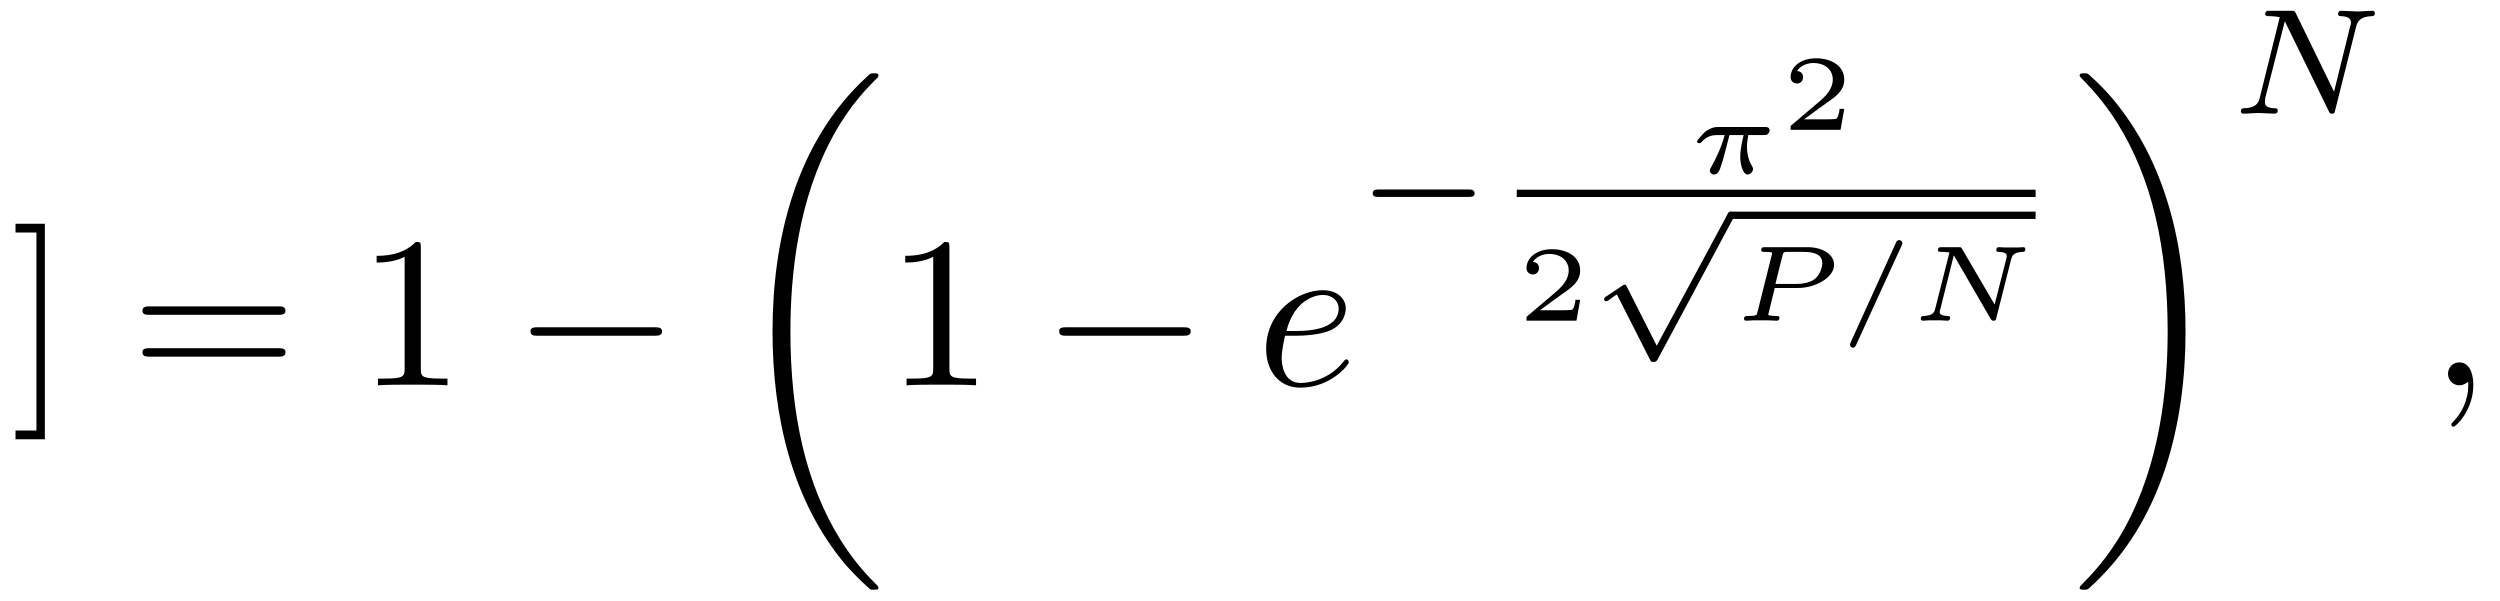
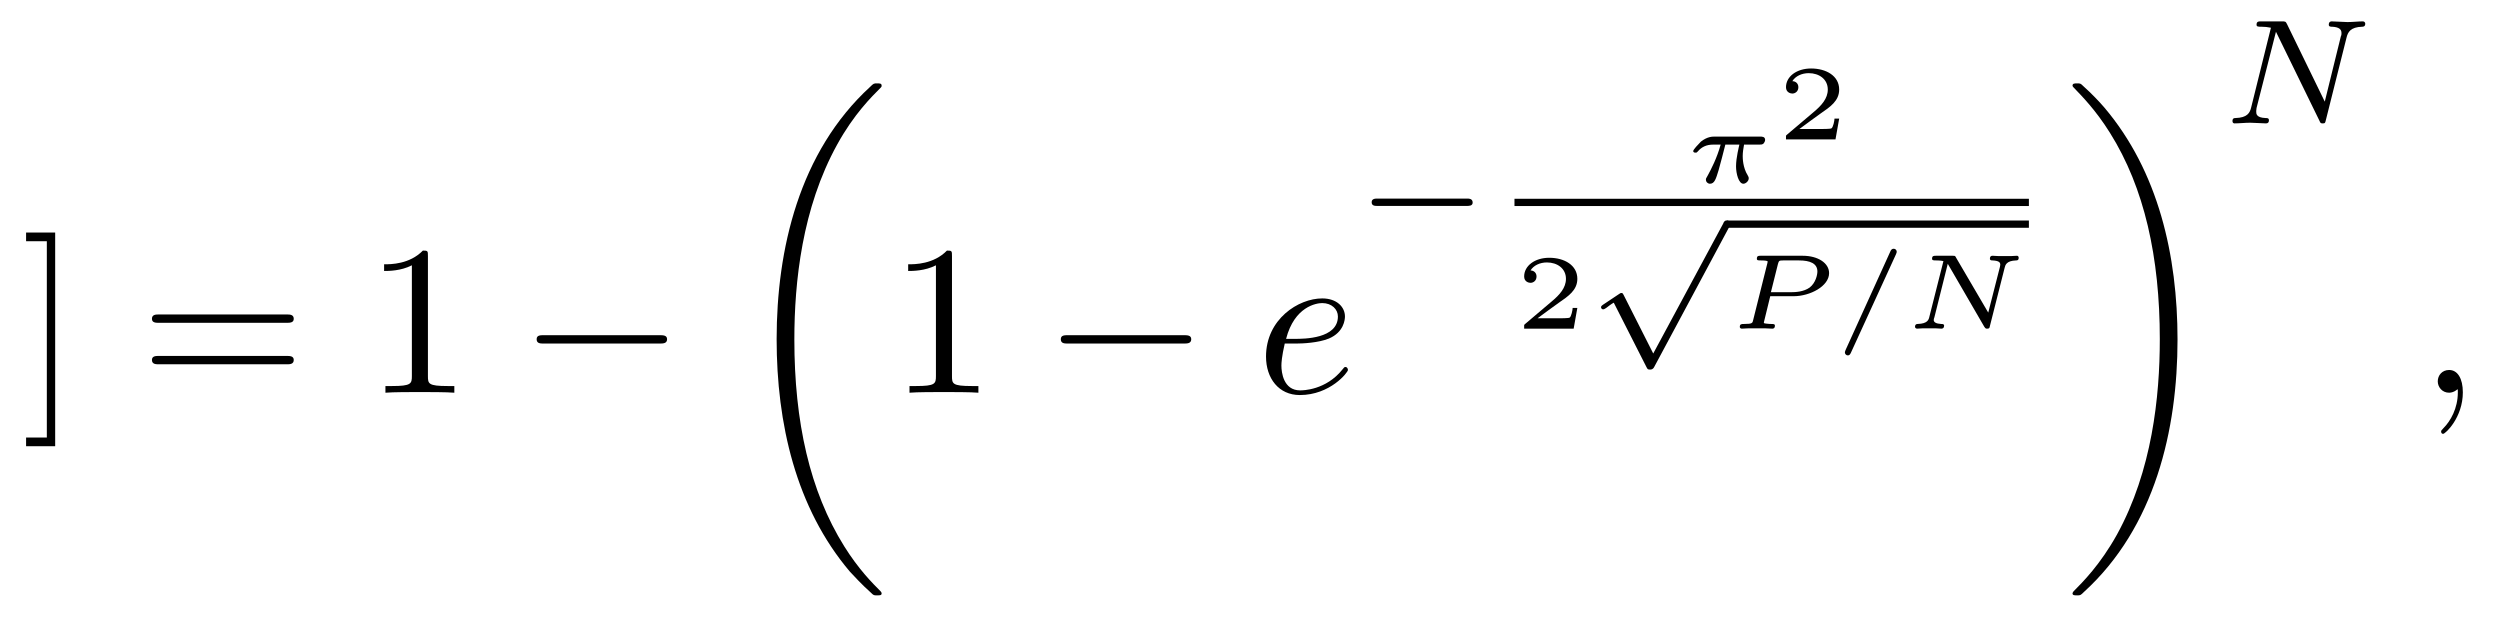
- <svg xmlns="http://www.w3.org/2000/svg" xmlns:xlink="http://www.w3.org/1999/xlink" viewBox="0 0 115.809 27.814" version="1.2">
+ <svg xmlns="http://www.w3.org/2000/svg" xmlns:xlink="http://www.w3.org/1999/xlink" viewBox="0 0 116.809 28.814" version="1.2">
  <defs>
    <g>
      <symbol overflow="visible" id="glyph0-0">
        <path style="stroke:none;" d="" />
      </symbol>
      <symbol overflow="visible" id="glyph0-1">
        <path style="stroke:none;" d="M 1.578 -7.484 L 0.219 -7.484 L 0.219 -7.078 L 1.188 -7.078 L 1.188 2.094 L 0.219 2.094 L 0.219 2.5 L 1.578 2.5 Z M 1.578 -7.484 " />
      </symbol>
      <symbol overflow="visible" id="glyph0-2">
        <path style="stroke:none;" d="M 6.844 -3.266 C 7 -3.266 7.188 -3.266 7.188 -3.453 C 7.188 -3.656 7 -3.656 6.859 -3.656 L 0.891 -3.656 C 0.75 -3.656 0.562 -3.656 0.562 -3.453 C 0.562 -3.266 0.75 -3.266 0.891 -3.266 Z M 6.859 -1.328 C 7 -1.328 7.188 -1.328 7.188 -1.531 C 7.188 -1.719 7 -1.719 6.844 -1.719 L 0.891 -1.719 C 0.75 -1.719 0.562 -1.719 0.562 -1.531 C 0.562 -1.328 0.75 -1.328 0.891 -1.328 Z M 6.859 -1.328 " />
      </symbol>
      <symbol overflow="visible" id="glyph0-3">
        <path style="stroke:none;" d="M 2.938 -6.375 C 2.938 -6.625 2.938 -6.641 2.703 -6.641 C 2.078 -6 1.203 -6 0.891 -6 L 0.891 -5.688 C 1.094 -5.688 1.672 -5.688 2.188 -5.953 L 2.188 -0.781 C 2.188 -0.422 2.156 -0.312 1.266 -0.312 L 0.953 -0.312 L 0.953 0 C 1.297 -0.031 2.156 -0.031 2.562 -0.031 C 2.953 -0.031 3.828 -0.031 4.172 0 L 4.172 -0.312 L 3.859 -0.312 C 2.953 -0.312 2.938 -0.422 2.938 -0.781 Z M 2.938 -6.375 " />
      </symbol>
      <symbol overflow="visible" id="glyph1-0">
        <path style="stroke:none;" d="" />
      </symbol>
      <symbol overflow="visible" id="glyph1-1">
        <path style="stroke:none;" d="M 6.562 -2.297 C 6.734 -2.297 6.922 -2.297 6.922 -2.5 C 6.922 -2.688 6.734 -2.688 6.562 -2.688 L 1.172 -2.688 C 1 -2.688 0.828 -2.688 0.828 -2.5 C 0.828 -2.297 1 -2.297 1.172 -2.297 Z M 6.562 -2.297 " />
      </symbol>
      <symbol overflow="visible" id="glyph2-0">
        <path style="stroke:none;" d="" />
      </symbol>
      <symbol overflow="visible" id="glyph2-1">
        <path style="stroke:none;" d="M 6.984 23.422 C 6.984 23.375 6.953 23.359 6.938 23.328 C 6.562 22.953 5.906 22.297 5.234 21.219 C 3.625 18.641 2.906 15.406 2.906 11.562 C 2.906 8.875 3.266 5.422 4.906 2.453 C 5.688 1.031 6.516 0.219 6.953 -0.219 C 6.984 -0.25 6.984 -0.266 6.984 -0.297 C 6.984 -0.406 6.906 -0.406 6.766 -0.406 C 6.625 -0.406 6.609 -0.406 6.453 -0.25 C 3.125 2.797 2.078 7.359 2.078 11.547 C 2.078 15.469 2.969 19.422 5.5 22.406 C 5.703 22.625 6.078 23.031 6.484 23.391 C 6.609 23.516 6.625 23.516 6.766 23.516 C 6.906 23.516 6.984 23.516 6.984 23.422 Z M 6.984 23.422 " />
      </symbol>
      <symbol overflow="visible" id="glyph2-2">
        <path style="stroke:none;" d="M 5.25 11.562 C 5.25 7.641 4.359 3.703 1.828 0.719 C 1.625 0.484 1.25 0.078 0.844 -0.281 C 0.719 -0.406 0.703 -0.406 0.562 -0.406 C 0.438 -0.406 0.344 -0.406 0.344 -0.297 C 0.344 -0.266 0.391 -0.219 0.406 -0.203 C 0.75 0.156 1.422 0.828 2.094 1.906 C 3.703 4.469 4.422 7.719 4.422 11.547 C 4.422 14.234 4.062 17.688 2.422 20.672 C 1.641 22.078 0.812 22.906 0.391 23.328 C 0.375 23.359 0.344 23.391 0.344 23.422 C 0.344 23.516 0.438 23.516 0.562 23.516 C 0.703 23.516 0.719 23.516 0.875 23.359 C 4.203 20.328 5.25 15.766 5.25 11.562 Z M 5.25 11.562 " />
      </symbol>
      <symbol overflow="visible" id="glyph3-0">
        <path style="stroke:none;" d="" />
      </symbol>
      <symbol overflow="visible" id="glyph3-1">
        <path style="stroke:none;" d="M 1.859 -2.297 C 2.156 -2.297 2.891 -2.328 3.391 -2.531 C 4.094 -2.828 4.141 -3.422 4.141 -3.562 C 4.141 -4 3.766 -4.406 3.078 -4.406 C 1.969 -4.406 0.453 -3.438 0.453 -1.688 C 0.453 -0.672 1.047 0.109 2.031 0.109 C 3.453 0.109 4.281 -0.953 4.281 -1.062 C 4.281 -1.125 4.234 -1.203 4.172 -1.203 C 4.109 -1.203 4.094 -1.172 4.031 -1.094 C 3.25 -0.109 2.156 -0.109 2.047 -0.109 C 1.266 -0.109 1.172 -0.953 1.172 -1.266 C 1.172 -1.391 1.188 -1.688 1.328 -2.297 Z M 1.391 -2.516 C 1.781 -4.031 2.812 -4.188 3.078 -4.188 C 3.531 -4.188 3.812 -3.891 3.812 -3.562 C 3.812 -2.516 2.219 -2.516 1.797 -2.516 Z M 1.391 -2.516 " />
      </symbol>
      <symbol overflow="visible" id="glyph3-2">
        <path style="stroke:none;" d="M 2.031 -0.016 C 2.031 -0.672 1.781 -1.062 1.391 -1.062 C 1.062 -1.062 0.859 -0.812 0.859 -0.531 C 0.859 -0.266 1.062 0 1.391 0 C 1.5 0 1.641 -0.047 1.734 -0.125 C 1.766 -0.156 1.781 -0.156 1.781 -0.156 C 1.797 -0.156 1.797 -0.156 1.797 -0.016 C 1.797 0.734 1.453 1.328 1.125 1.656 C 1.016 1.766 1.016 1.781 1.016 1.812 C 1.016 1.891 1.062 1.922 1.109 1.922 C 1.219 1.922 2.031 1.156 2.031 -0.016 Z M 2.031 -0.016 " />
      </symbol>
      <symbol overflow="visible" id="glyph4-0">
        <path style="stroke:none;" d="" />
      </symbol>
      <symbol overflow="visible" id="glyph4-1">
        <path style="stroke:none;" d="M 5.188 -1.578 C 5.297 -1.578 5.469 -1.578 5.469 -1.734 C 5.469 -1.922 5.297 -1.922 5.188 -1.922 L 1.031 -1.922 C 0.922 -1.922 0.75 -1.922 0.75 -1.75 C 0.75 -1.578 0.906 -1.578 1.031 -1.578 Z M 5.188 -1.578 " />
      </symbol>
      <symbol overflow="visible" id="glyph4-2">
        <path style="stroke:none;" d="M 3.094 5.875 L 1.719 3.156 C 1.688 3.094 1.672 3.047 1.609 3.047 C 1.578 3.047 1.562 3.047 1.5 3.094 L 0.75 3.594 C 0.656 3.656 0.656 3.688 0.656 3.719 C 0.656 3.75 0.688 3.812 0.75 3.812 C 0.781 3.812 0.797 3.812 0.891 3.75 C 0.969 3.688 1.156 3.547 1.25 3.5 L 2.781 6.516 C 2.828 6.609 2.844 6.625 2.938 6.625 C 3 6.625 3.078 6.625 3.141 6.5 L 6.641 -0.031 C 6.703 -0.125 6.703 -0.125 6.703 -0.172 C 6.703 -0.281 6.609 -0.344 6.531 -0.344 C 6.438 -0.344 6.391 -0.281 6.359 -0.188 Z M 3.094 5.875 " />
      </symbol>
      <symbol overflow="visible" id="glyph5-0">
        <path style="stroke:none;" d="" />
      </symbol>
      <symbol overflow="visible" id="glyph5-1">
        <path style="stroke:none;" d="M 3.516 -1.766 C 3.609 -1.766 3.656 -1.766 3.719 -1.812 C 3.75 -1.844 3.797 -1.922 3.797 -1.984 C 3.797 -2.141 3.656 -2.141 3.562 -2.141 L 1.438 -2.141 C 1.328 -2.141 1.094 -2.141 0.797 -1.906 C 0.672 -1.781 0.438 -1.531 0.438 -1.469 C 0.438 -1.391 0.516 -1.391 0.547 -1.391 C 0.609 -1.391 0.609 -1.406 0.656 -1.453 C 0.828 -1.656 1.062 -1.766 1.359 -1.766 L 1.719 -1.766 C 1.547 -1.141 1.281 -0.625 1.109 -0.312 C 1.031 -0.188 1.031 -0.172 1.031 -0.125 C 1.031 -0.016 1.125 0.062 1.219 0.062 C 1.438 0.062 1.5 -0.172 1.625 -0.578 C 1.734 -0.969 1.828 -1.328 1.938 -1.766 L 2.594 -1.766 C 2.578 -1.688 2.438 -1.156 2.438 -0.75 C 2.438 -0.406 2.562 0.062 2.781 0.062 C 2.891 0.062 3.031 -0.062 3.031 -0.188 C 3.031 -0.25 3.016 -0.266 2.984 -0.328 C 2.75 -0.703 2.75 -1.141 2.75 -1.234 C 2.75 -1.406 2.781 -1.594 2.812 -1.766 Z M 3.516 -1.766 " />
      </symbol>
      <symbol overflow="visible" id="glyph5-2">
        <path style="stroke:none;" d="M 2.016 -1.516 L 3.109 -1.516 C 3.875 -1.516 4.766 -1.984 4.766 -2.594 C 4.766 -3.062 4.25 -3.406 3.531 -3.406 L 1.562 -3.406 C 1.469 -3.406 1.391 -3.406 1.391 -3.266 C 1.391 -3.188 1.453 -3.188 1.578 -3.188 C 1.625 -3.188 1.797 -3.188 1.891 -3.156 C 1.891 -3.094 1.891 -3.078 1.875 -3.031 L 1.219 -0.406 C 1.188 -0.266 1.188 -0.219 0.797 -0.219 C 0.672 -0.219 0.594 -0.219 0.594 -0.078 C 0.594 -0.047 0.625 0 0.688 0 C 0.781 0 0.906 -0.016 1.016 -0.016 C 1.141 -0.016 1.266 -0.016 1.391 -0.016 C 1.516 -0.016 1.625 -0.016 1.75 -0.016 C 1.875 -0.016 2 0 2.109 0 C 2.141 0 2.234 0 2.234 -0.141 C 2.234 -0.219 2.156 -0.219 2.062 -0.219 C 2.047 -0.219 1.938 -0.219 1.844 -0.234 C 1.719 -0.25 1.719 -0.25 1.719 -0.297 C 1.719 -0.297 1.719 -0.312 1.734 -0.359 Z M 2.375 -3.016 C 2.422 -3.172 2.422 -3.188 2.625 -3.188 L 3.359 -3.188 C 3.875 -3.188 4.219 -3.047 4.219 -2.672 C 4.219 -2.516 4.141 -2.141 3.859 -1.922 C 3.578 -1.719 3.188 -1.703 2.984 -1.703 L 2.047 -1.703 Z M 2.375 -3.016 " />
      </symbol>
      <symbol overflow="visible" id="glyph5-3">
        <path style="stroke:none;" d="M 3.016 -3.484 C 3.047 -3.562 3.047 -3.578 3.047 -3.594 C 3.047 -3.672 2.984 -3.734 2.906 -3.734 C 2.828 -3.734 2.781 -3.688 2.75 -3.609 L 0.656 1 C 0.625 1.078 0.625 1.094 0.625 1.109 C 0.625 1.188 0.688 1.25 0.766 1.25 C 0.844 1.25 0.875 1.188 0.906 1.125 Z M 3.016 -3.484 " />
      </symbol>
      <symbol overflow="visible" id="glyph5-4">
        <path style="stroke:none;" d="M 4.766 -2.844 C 4.797 -2.969 4.844 -3.172 5.297 -3.188 C 5.344 -3.188 5.422 -3.188 5.422 -3.312 C 5.422 -3.344 5.406 -3.406 5.344 -3.406 C 5.25 -3.406 5.156 -3.391 5.062 -3.391 C 4.969 -3.391 4.875 -3.391 4.781 -3.391 C 4.688 -3.391 4.578 -3.391 4.484 -3.391 C 4.391 -3.391 4.297 -3.406 4.203 -3.406 C 4.172 -3.406 4.078 -3.406 4.078 -3.266 C 4.078 -3.188 4.156 -3.188 4.203 -3.188 C 4.531 -3.172 4.562 -3.078 4.562 -2.984 C 4.562 -2.953 4.547 -2.922 4.547 -2.891 L 4 -0.75 L 2.5 -3.312 C 2.453 -3.406 2.453 -3.406 2.328 -3.406 L 1.562 -3.406 C 1.453 -3.406 1.375 -3.406 1.375 -3.266 C 1.375 -3.188 1.453 -3.188 1.562 -3.188 C 1.578 -3.188 1.781 -3.188 1.906 -3.156 L 1.25 -0.562 C 1.219 -0.422 1.172 -0.234 0.703 -0.219 C 0.672 -0.219 0.578 -0.219 0.578 -0.078 C 0.578 -0.047 0.625 0 0.672 0 C 0.75 0 0.859 -0.016 0.953 -0.016 C 1.047 -0.016 1.141 -0.016 1.234 -0.016 C 1.328 -0.016 1.438 -0.016 1.531 -0.016 C 1.625 -0.016 1.719 0 1.812 0 C 1.875 0 1.938 -0.031 1.938 -0.141 C 1.938 -0.219 1.859 -0.219 1.797 -0.219 C 1.562 -0.234 1.453 -0.297 1.453 -0.406 C 1.453 -0.453 1.469 -0.484 1.484 -0.531 L 2.109 -3.031 L 3.812 -0.094 C 3.875 0 3.891 0 3.953 0 C 4.047 0 4.062 -0.031 4.078 -0.125 Z M 4.766 -2.844 " />
      </symbol>
      <symbol overflow="visible" id="glyph6-0">
        <path style="stroke:none;" d="" />
      </symbol>
      <symbol overflow="visible" id="glyph6-1">
        <path style="stroke:none;" d="M 2.938 -0.969 L 2.719 -0.969 C 2.719 -0.875 2.656 -0.562 2.578 -0.516 C 2.547 -0.484 2.125 -0.484 2.047 -0.484 L 1.078 -0.484 C 1.406 -0.719 1.766 -1 2.062 -1.203 C 2.516 -1.516 2.938 -1.797 2.938 -2.328 C 2.938 -2.969 2.328 -3.312 1.625 -3.312 C 0.953 -3.312 0.453 -2.938 0.453 -2.438 C 0.453 -2.188 0.672 -2.141 0.75 -2.141 C 0.875 -2.141 1.031 -2.234 1.031 -2.438 C 1.031 -2.609 0.906 -2.719 0.75 -2.719 C 0.891 -2.953 1.188 -3.094 1.516 -3.094 C 2 -3.094 2.406 -2.812 2.406 -2.328 C 2.406 -1.906 2.109 -1.578 1.734 -1.266 L 0.516 -0.234 C 0.469 -0.188 0.453 -0.188 0.453 -0.156 L 0.453 0 L 2.766 0 Z M 2.938 -0.969 " />
      </symbol>
      <symbol overflow="visible" id="glyph7-0">
        <path style="stroke:none;" d="" />
      </symbol>
      <symbol overflow="visible" id="glyph7-1">
        <path style="stroke:none;" d="M 5.812 -4 C 5.875 -4.266 6 -4.5 6.547 -4.516 C 6.578 -4.516 6.688 -4.516 6.688 -4.656 C 6.688 -4.703 6.656 -4.766 6.578 -4.766 C 6.359 -4.766 6.094 -4.734 5.859 -4.734 C 5.688 -4.734 5.297 -4.766 5.125 -4.766 C 5.094 -4.766 4.984 -4.766 4.984 -4.609 C 4.984 -4.516 5.078 -4.516 5.141 -4.516 C 5.469 -4.5 5.578 -4.391 5.578 -4.219 C 5.578 -4.172 5.578 -4.125 5.547 -4.062 L 4.797 -1.016 L 3.031 -4.641 C 2.969 -4.766 2.953 -4.766 2.781 -4.766 L 1.828 -4.766 C 1.703 -4.766 1.609 -4.766 1.609 -4.609 C 1.609 -4.516 1.688 -4.516 1.844 -4.516 C 1.984 -4.516 2.141 -4.5 2.281 -4.469 L 1.359 -0.75 C 1.297 -0.484 1.172 -0.266 0.625 -0.25 C 0.578 -0.25 0.484 -0.25 0.484 -0.109 C 0.484 -0.031 0.531 0 0.578 0 C 0.812 0 1.078 -0.031 1.312 -0.031 C 1.484 -0.031 1.875 0 2.047 0 C 2.125 0 2.188 -0.031 2.188 -0.141 C 2.188 -0.25 2.109 -0.25 2.031 -0.25 C 1.594 -0.266 1.594 -0.453 1.594 -0.547 C 1.594 -0.578 1.594 -0.609 1.609 -0.719 L 2.516 -4.281 L 4.547 -0.125 C 4.594 0 4.625 0 4.703 0 C 4.812 0 4.812 -0.016 4.844 -0.141 Z M 5.812 -4 " />
      </symbol>
    </g>
-     <clipPath id="clip1">
-       <path d="M 35 3 L 41 3 L 41 27.812 L 35 27.812 Z M 35 3 " />
-     </clipPath>
-     <clipPath id="clip2">
-       <path d="M 96 3 L 102 3 L 102 27.812 L 96 27.812 Z M 96 3 " />
-     </clipPath>
  </defs>
  <g id="surface1">
    <g style="fill:rgb(0%,0%,0%);fill-opacity:1;">
-       <use xlink:href="#glyph0-1" x="0.5" y="17.849" />
+       <use xlink:href="#glyph0-1" x="1" y="18.349" />
    </g>
    <g style="fill:rgb(0%,0%,0%);fill-opacity:1;">
-       <use xlink:href="#glyph0-2" x="6.037" y="17.849" />
+       <use xlink:href="#glyph0-2" x="6.537" y="18.349" />
    </g>
    <g style="fill:rgb(0%,0%,0%);fill-opacity:1;">
-       <use xlink:href="#glyph0-3" x="16.556" y="17.849" />
+       <use xlink:href="#glyph0-3" x="17.056" y="18.349" />
    </g>
    <g style="fill:rgb(0%,0%,0%);fill-opacity:1;">
-       <use xlink:href="#glyph1-1" x="23.746" y="17.849" />
-     </g>
-     <g clip-path="url(#clip1)" clip-rule="nonzero">
-       <g style="fill:rgb(0%,0%,0%);fill-opacity:1;">
-         <use xlink:href="#glyph2-1" x="33.709" y="3.802" />
-       </g>
+       <use xlink:href="#glyph1-1" x="24.246" y="18.349" />
    </g>
    <g style="fill:rgb(0%,0%,0%);fill-opacity:1;">
-       <use xlink:href="#glyph0-3" x="41.042" y="17.849" />
+       <use xlink:href="#glyph2-1" x="34.209" y="4.302" />
    </g>
    <g style="fill:rgb(0%,0%,0%);fill-opacity:1;">
-       <use xlink:href="#glyph1-1" x="48.237" y="17.849" />
+       <use xlink:href="#glyph0-3" x="41.542" y="18.349" />
    </g>
    <g style="fill:rgb(0%,0%,0%);fill-opacity:1;">
-       <use xlink:href="#glyph3-1" x="58.2" y="17.849" />
+       <use xlink:href="#glyph1-1" x="48.737" y="18.349" />
    </g>
    <g style="fill:rgb(0%,0%,0%);fill-opacity:1;">
-       <use xlink:href="#glyph4-1" x="62.839" y="10.7" />
+       <use xlink:href="#glyph3-1" x="58.7" y="18.349" />
    </g>
    <g style="fill:rgb(0%,0%,0%);fill-opacity:1;">
-       <use xlink:href="#glyph5-1" x="78.176" y="8.023" />
+       <use xlink:href="#glyph4-1" x="63.339" y="11.2" />
    </g>
    <g style="fill:rgb(0%,0%,0%);fill-opacity:1;">
-       <use xlink:href="#glyph6-1" x="82.495" y="6.012" />
-     </g>
-     <path style="fill:none;stroke-width:0.339;stroke-linecap:butt;stroke-linejoin:miter;stroke:rgb(0%,0%,0%);stroke-opacity:1;stroke-miterlimit:10;" d="M 0.001 -0.001 L 24.036 -0.001 " transform="matrix(1,0,0,-1,70.261,8.956)" />
-     <g style="fill:rgb(0%,0%,0%);fill-opacity:1;">
-       <use xlink:href="#glyph6-1" x="70.261" y="14.856" />
+       <use xlink:href="#glyph5-1" x="78.676" y="8.523" />
    </g>
    <g style="fill:rgb(0%,0%,0%);fill-opacity:1;">
-       <use xlink:href="#glyph4-2" x="73.651" y="10.142" />
+       <use xlink:href="#glyph6-1" x="82.995" y="6.512" />
    </g>
-     <path style="fill:none;stroke-width:0.339;stroke-linecap:butt;stroke-linejoin:miter;stroke:rgb(0%,0%,0%);stroke-opacity:1;stroke-miterlimit:10;" d="M -0.001 0 L 14.101 0 " transform="matrix(1,0,0,-1,80.196,9.973)" />
+     <path style="fill:none;stroke-width:0.339;stroke-linecap:butt;stroke-linejoin:miter;stroke:rgb(0%,0%,0%);stroke-opacity:1;stroke-miterlimit:10;" d="M 0.001 -0.001 L 24.036 -0.001 " transform="matrix(1,0,0,-1,70.761,9.456)" />
    <g style="fill:rgb(0%,0%,0%);fill-opacity:1;">
-       <use xlink:href="#glyph5-2" x="80.196" y="14.856" />
+       <use xlink:href="#glyph6-1" x="70.761" y="15.356" />
    </g>
    <g style="fill:rgb(0%,0%,0%);fill-opacity:1;">
-       <use xlink:href="#glyph5-3" x="85.075" y="14.856" />
+       <use xlink:href="#glyph4-2" x="74.151" y="10.642" />
+     </g>
+     <path style="fill:none;stroke-width:0.339;stroke-linecap:butt;stroke-linejoin:miter;stroke:rgb(0%,0%,0%);stroke-opacity:1;stroke-miterlimit:10;" d="M -0.001 0 L 14.101 0 " transform="matrix(1,0,0,-1,80.696,10.473)" />
+     <g style="fill:rgb(0%,0%,0%);fill-opacity:1;">
+       <use xlink:href="#glyph5-2" x="80.696" y="15.356" />
    </g>
    <g style="fill:rgb(0%,0%,0%);fill-opacity:1;">
-       <use xlink:href="#glyph5-4" x="88.398" y="14.856" />
-     </g>
-     <g clip-path="url(#clip2)" clip-rule="nonzero">
-       <g style="fill:rgb(0%,0%,0%);fill-opacity:1;">
-         <use xlink:href="#glyph2-2" x="95.992" y="3.802" />
-       </g>
+       <use xlink:href="#glyph5-3" x="85.575" y="15.356" />
    </g>
    <g style="fill:rgb(0%,0%,0%);fill-opacity:1;">
-       <use xlink:href="#glyph7-1" x="103.325" y="5.265" />
+       <use xlink:href="#glyph5-4" x="88.898" y="15.356" />
    </g>
    <g style="fill:rgb(0%,0%,0%);fill-opacity:1;">
-       <use xlink:href="#glyph3-2" x="112.542" y="17.849" />
+       <use xlink:href="#glyph2-2" x="96.492" y="4.302" />
+     </g>
+     <g style="fill:rgb(0%,0%,0%);fill-opacity:1;">
+       <use xlink:href="#glyph7-1" x="103.825" y="5.765" />
+     </g>
+     <g style="fill:rgb(0%,0%,0%);fill-opacity:1;">
+       <use xlink:href="#glyph3-2" x="113.042" y="18.349" />
    </g>
  </g>
</svg>
